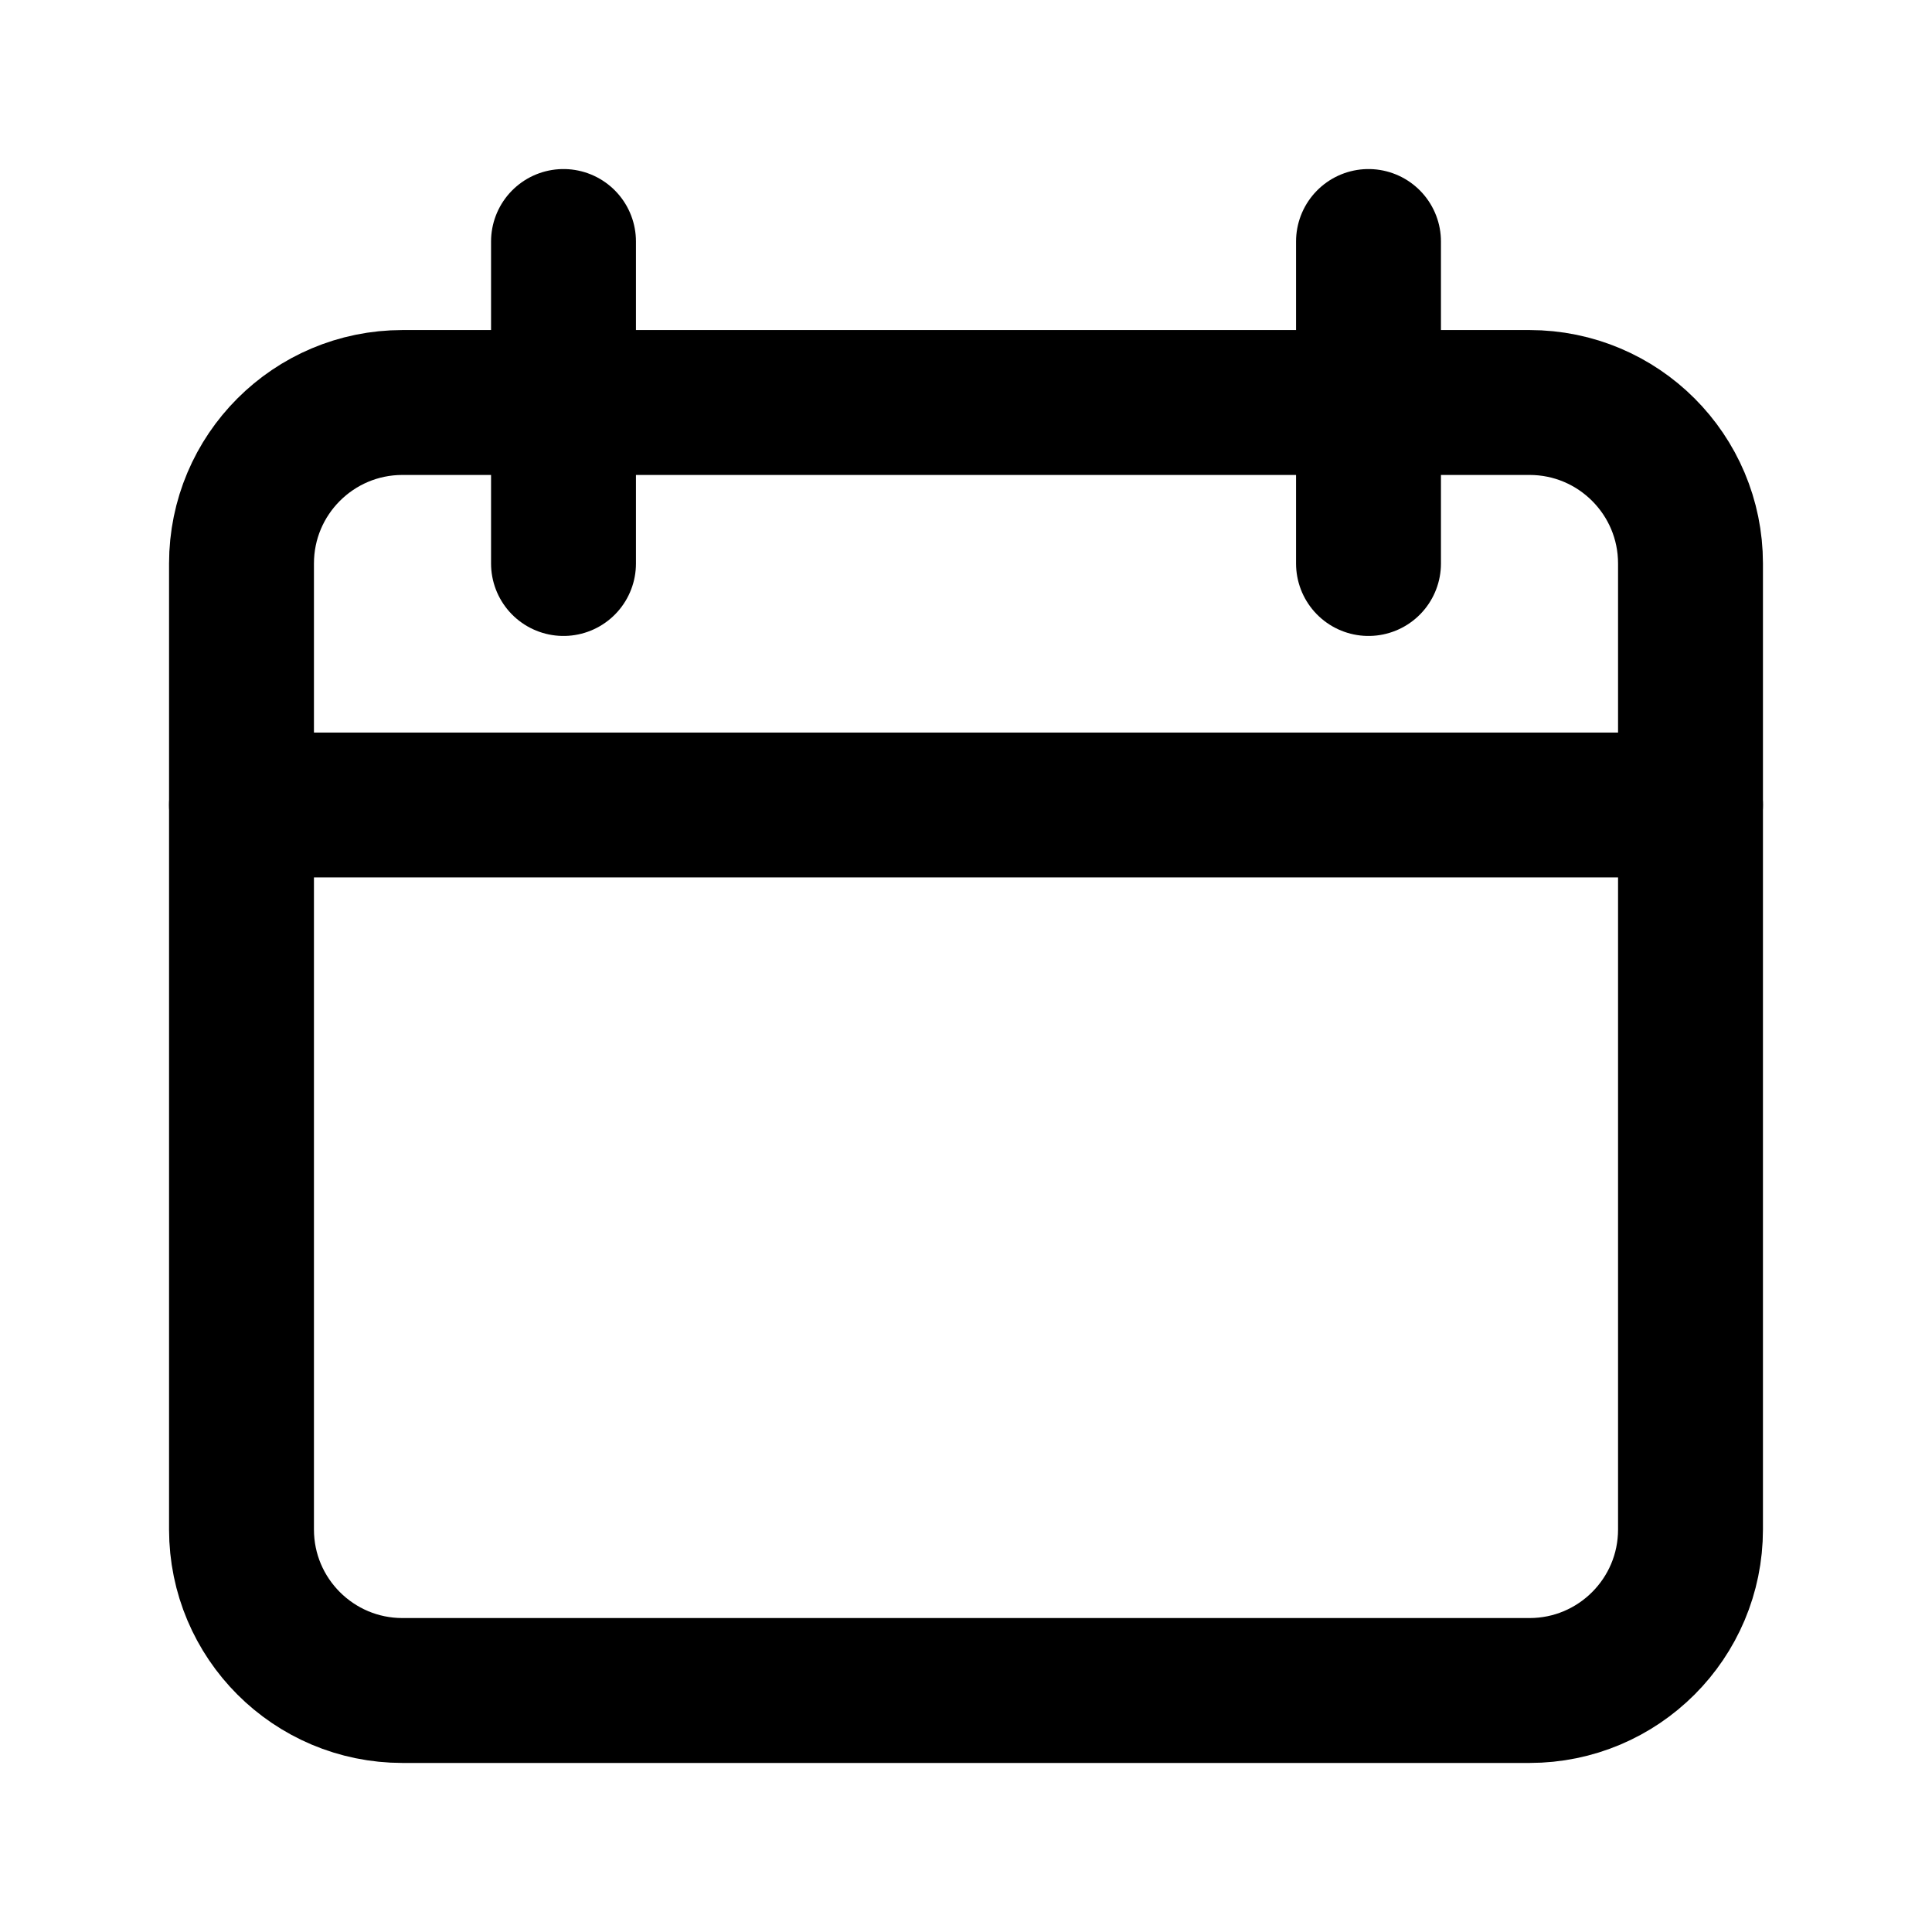
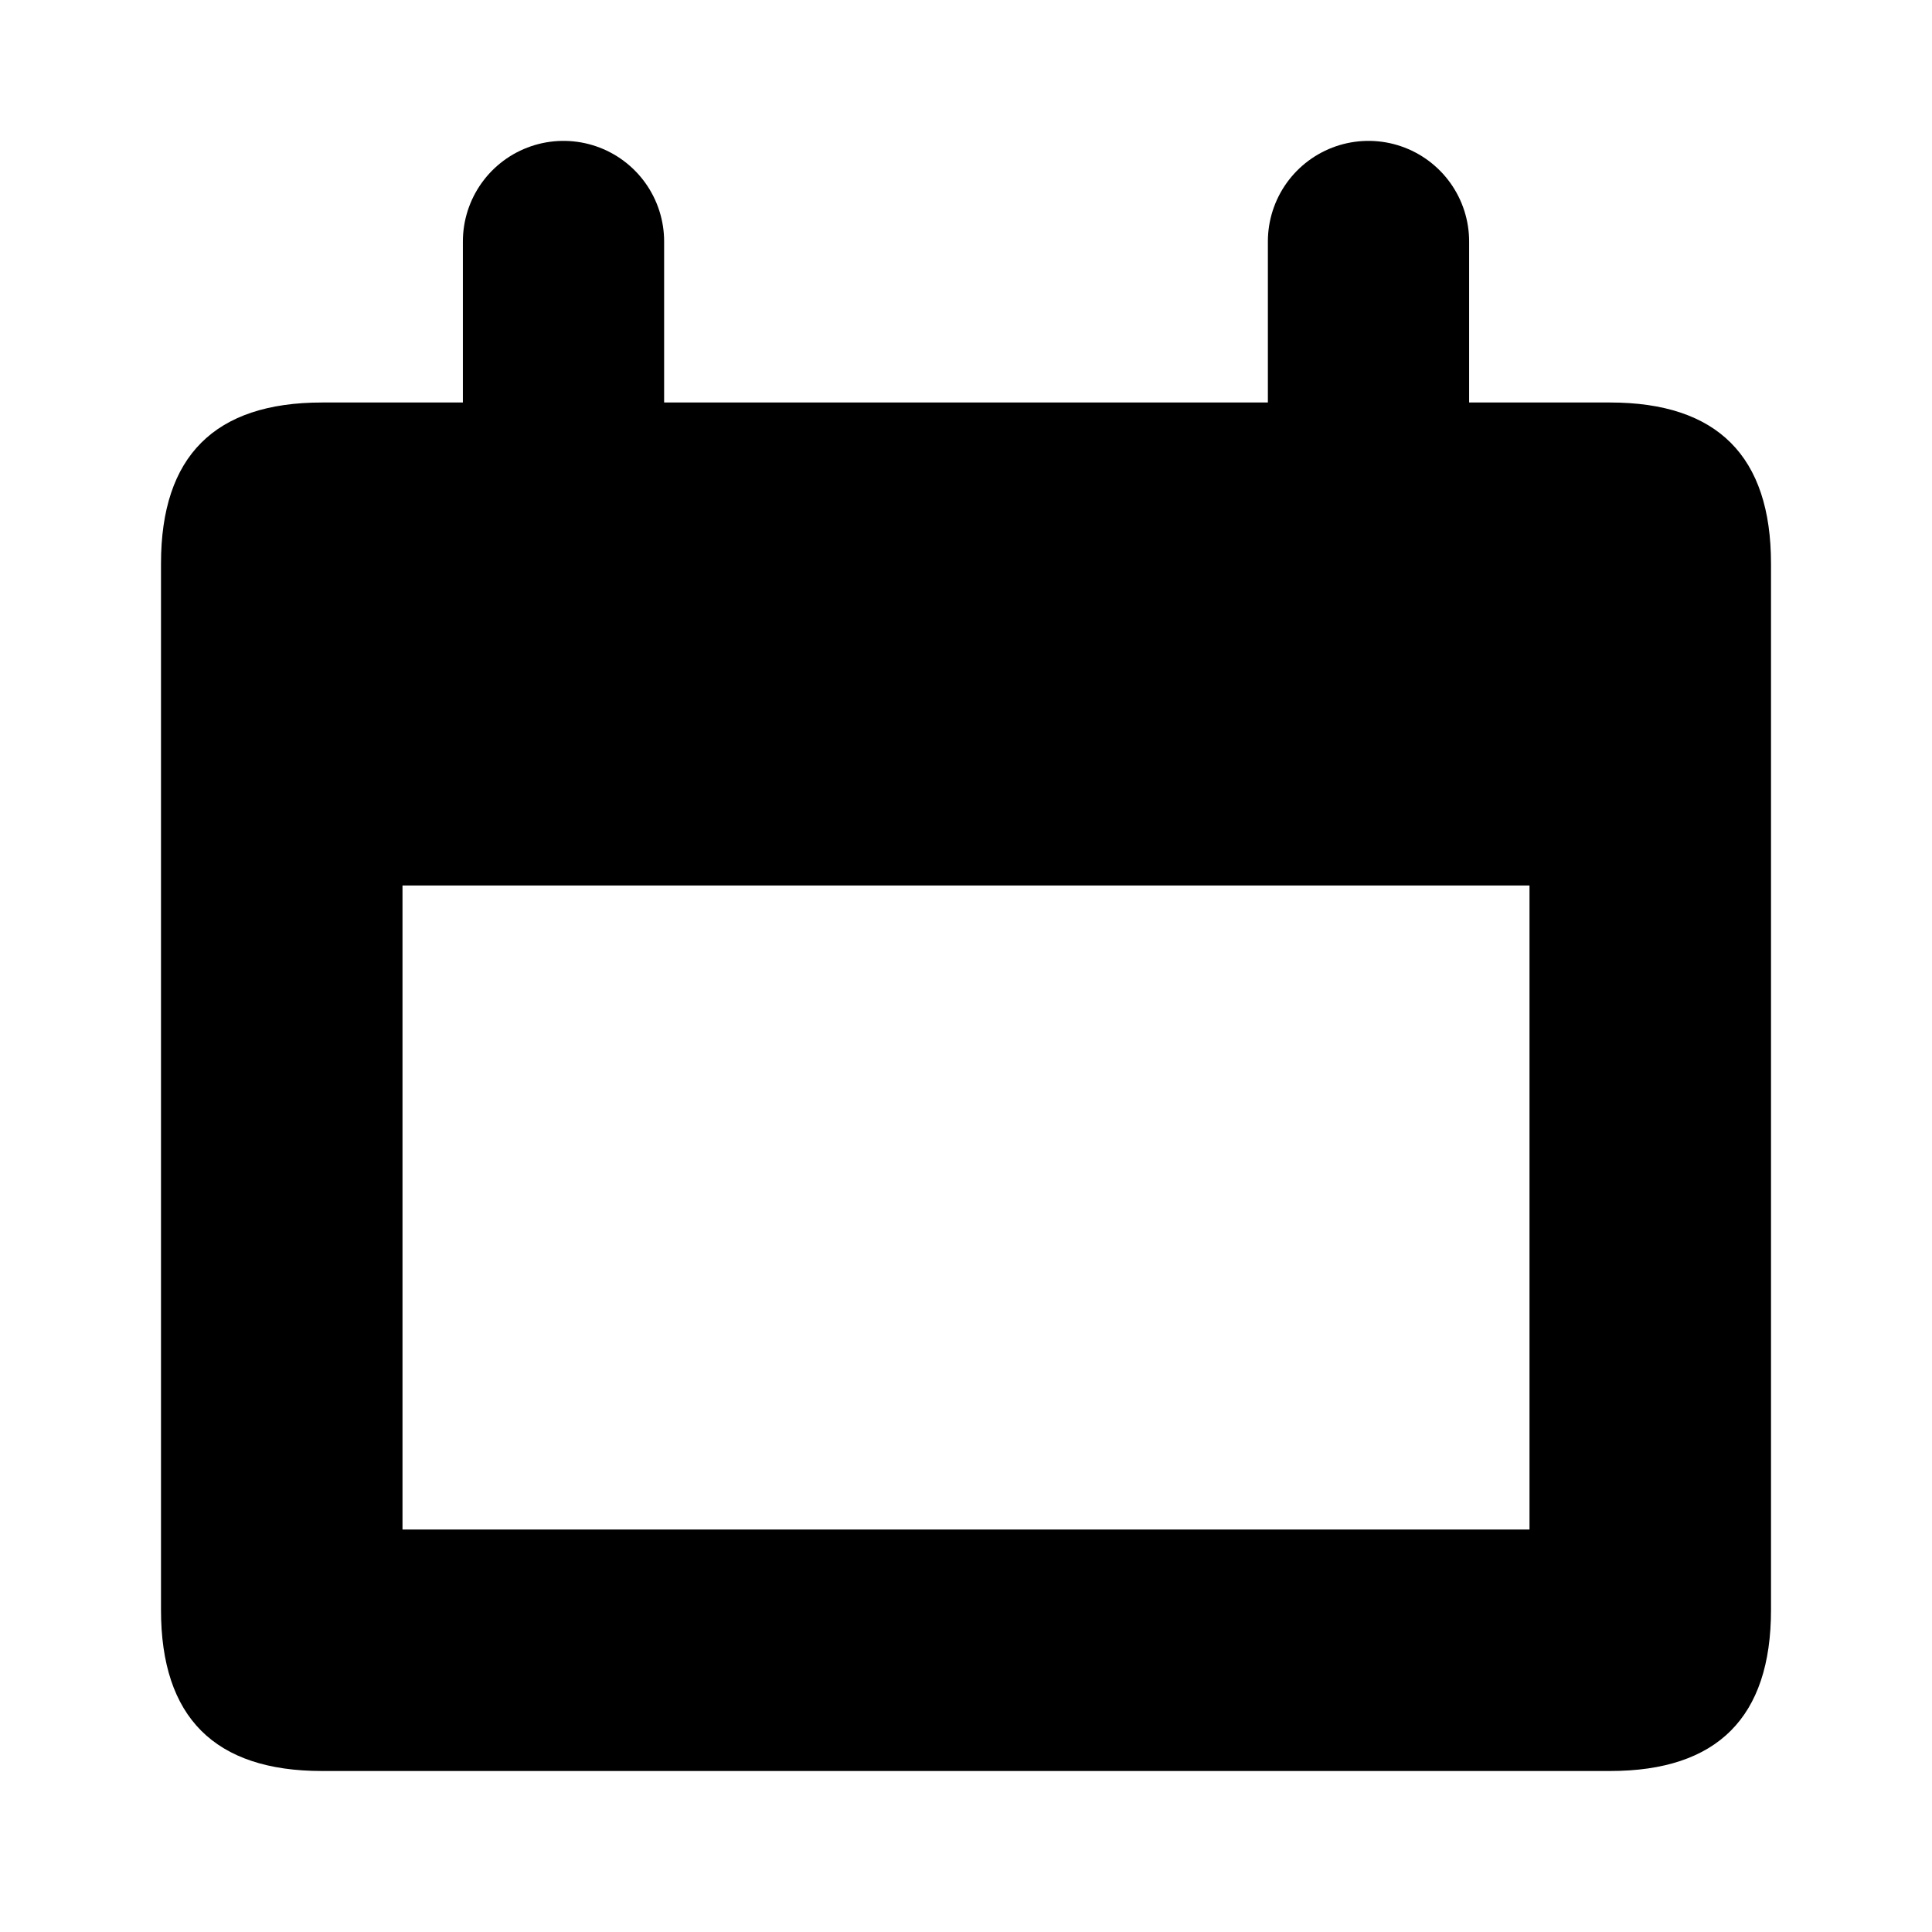
- <svg xmlns="http://www.w3.org/2000/svg" viewBox="0 0 24 24" fill="none" stroke="currentColor" stroke-width="1.8" stroke-linecap="round" stroke-linejoin="round">
-   <rect x="3" y="5" width="18" height="16" rx="2" />
-   <path d="M7 3v4m10-4v4M3 10h18" />
+ <svg xmlns="http://www.w3.org/2000/svg" viewBox="0 0 24 24">
+   <path d="M4 5H20Q22 5 22 7V20Q22 22 20 22H4Q2 22 2 20V7Q2 5 4 5ZM5 11V19H19V11Z" fill="currentColor" fill-rule="evenodd" />
+   <path d="M7 3V7M17 3V7" fill="none" stroke="currentColor" stroke-width="2.5" stroke-linecap="round" stroke-linejoin="round" />
</svg>
